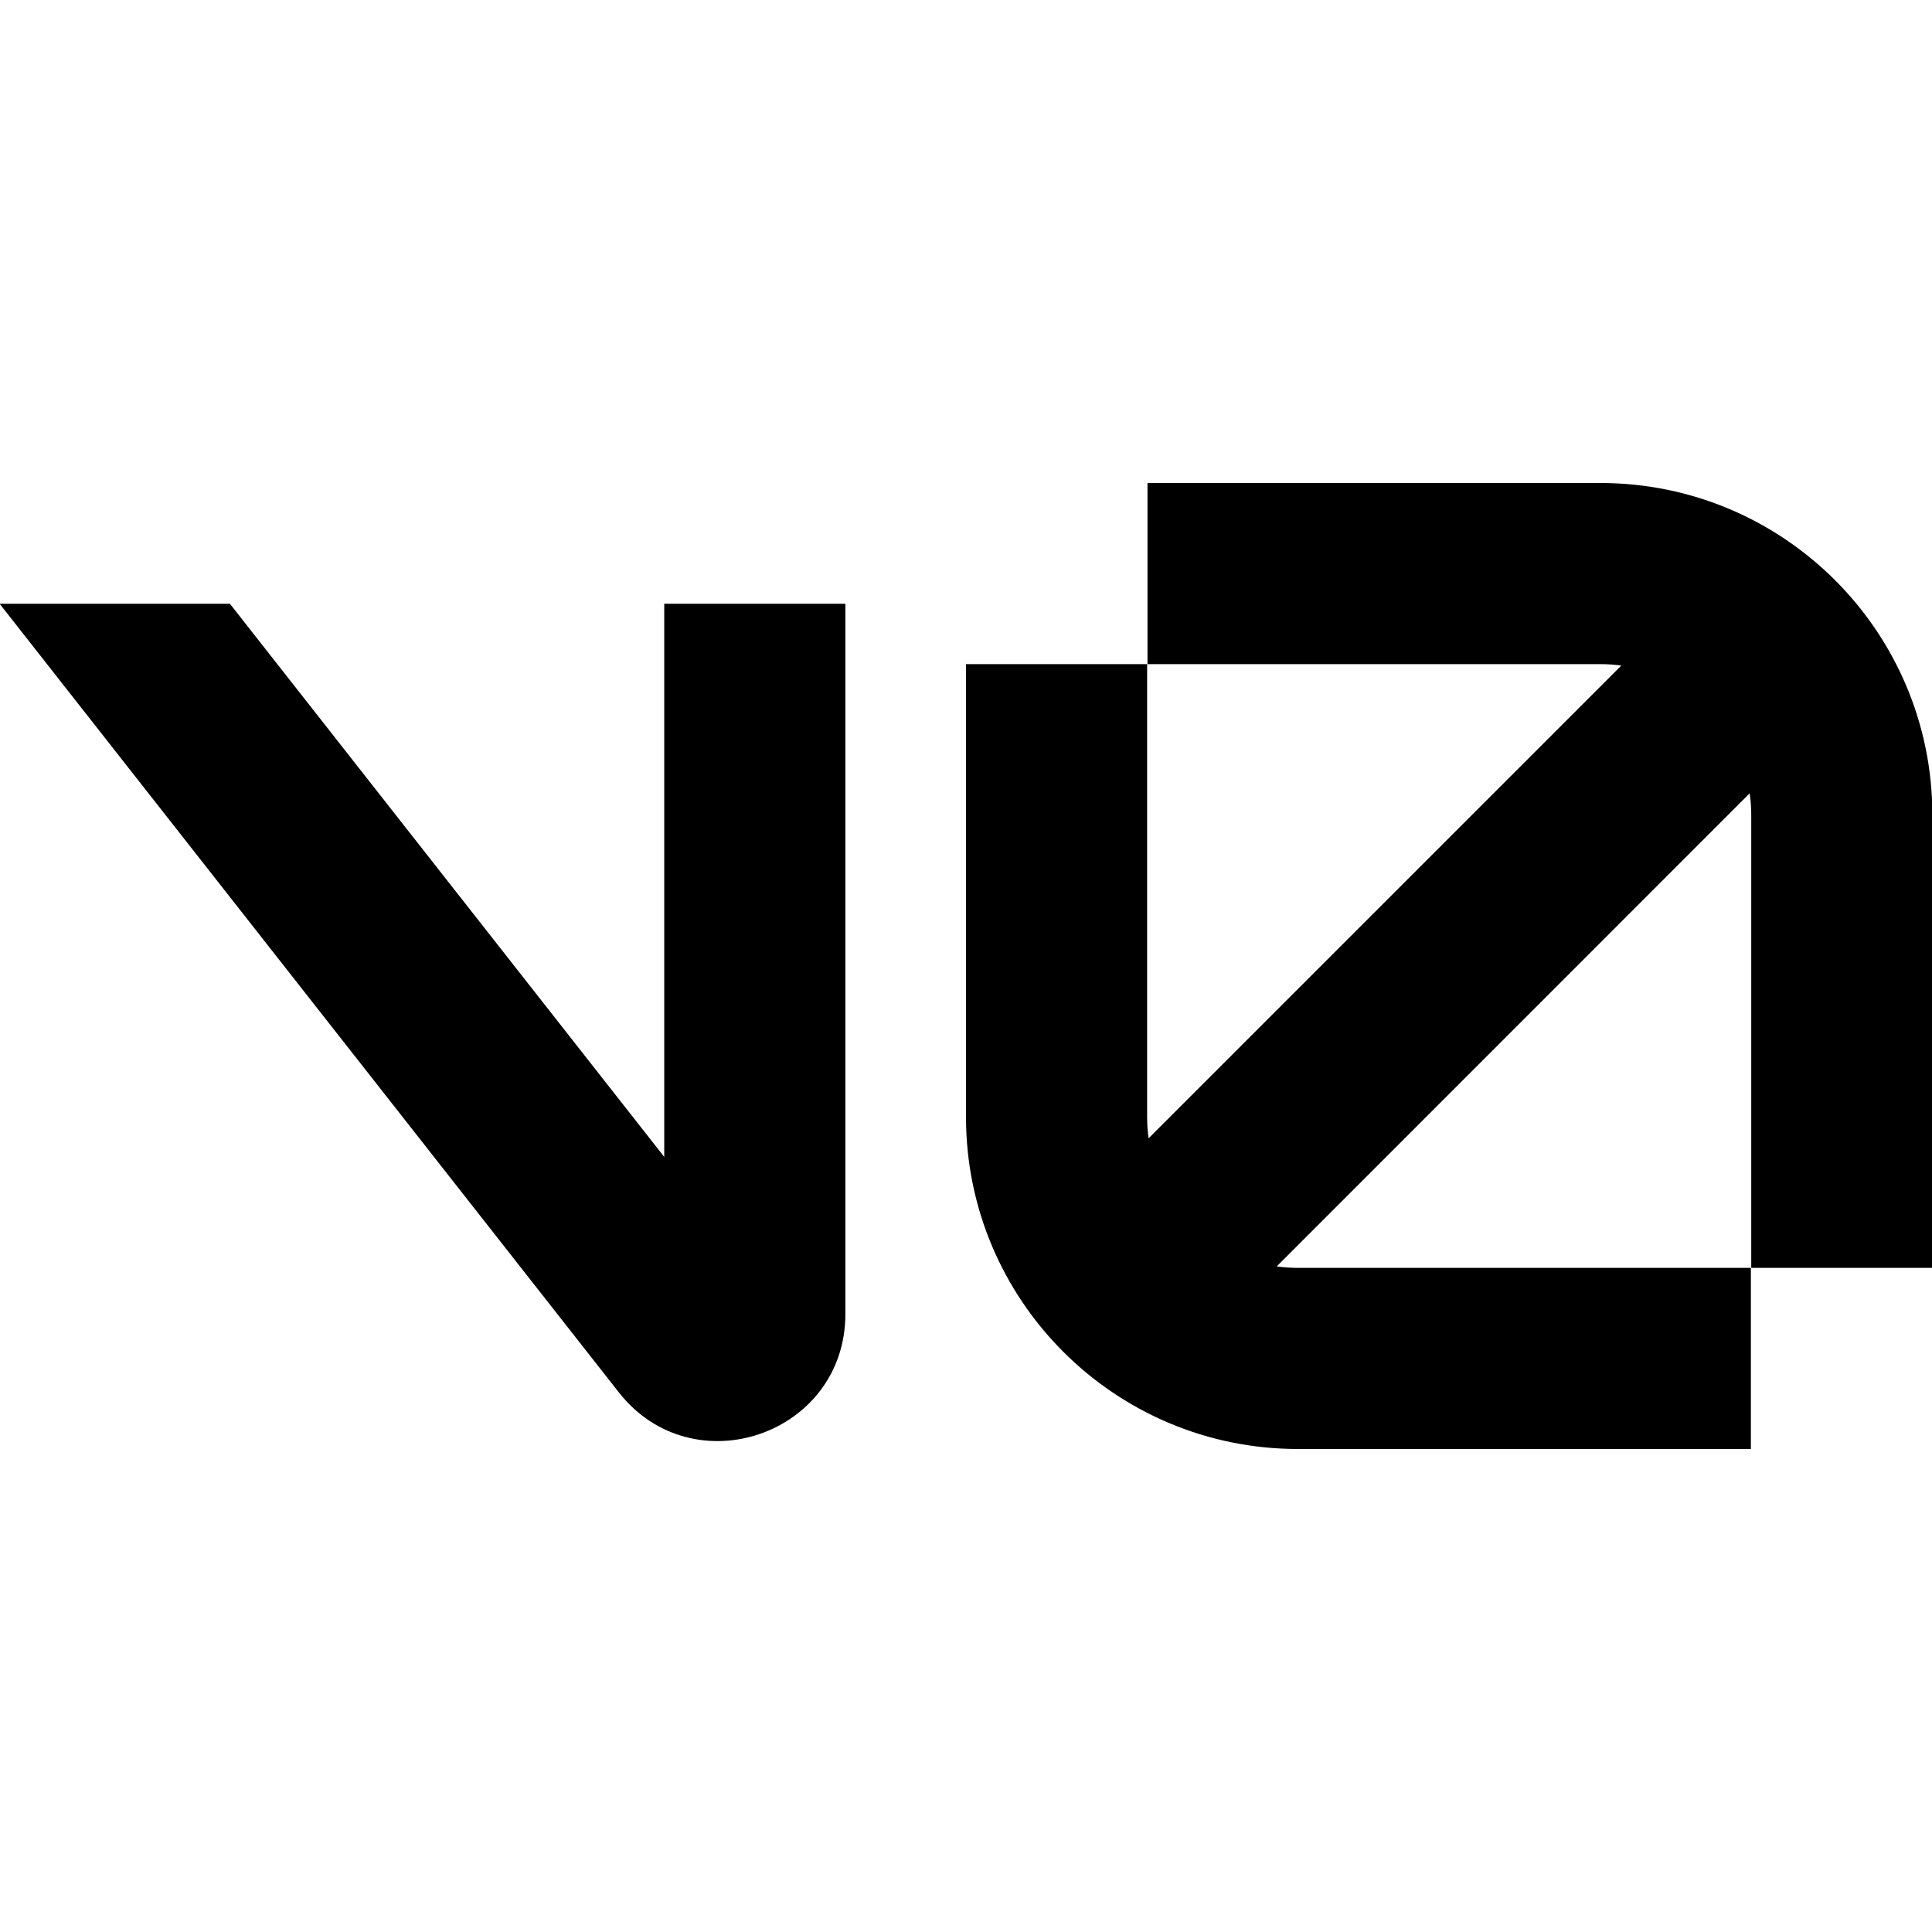
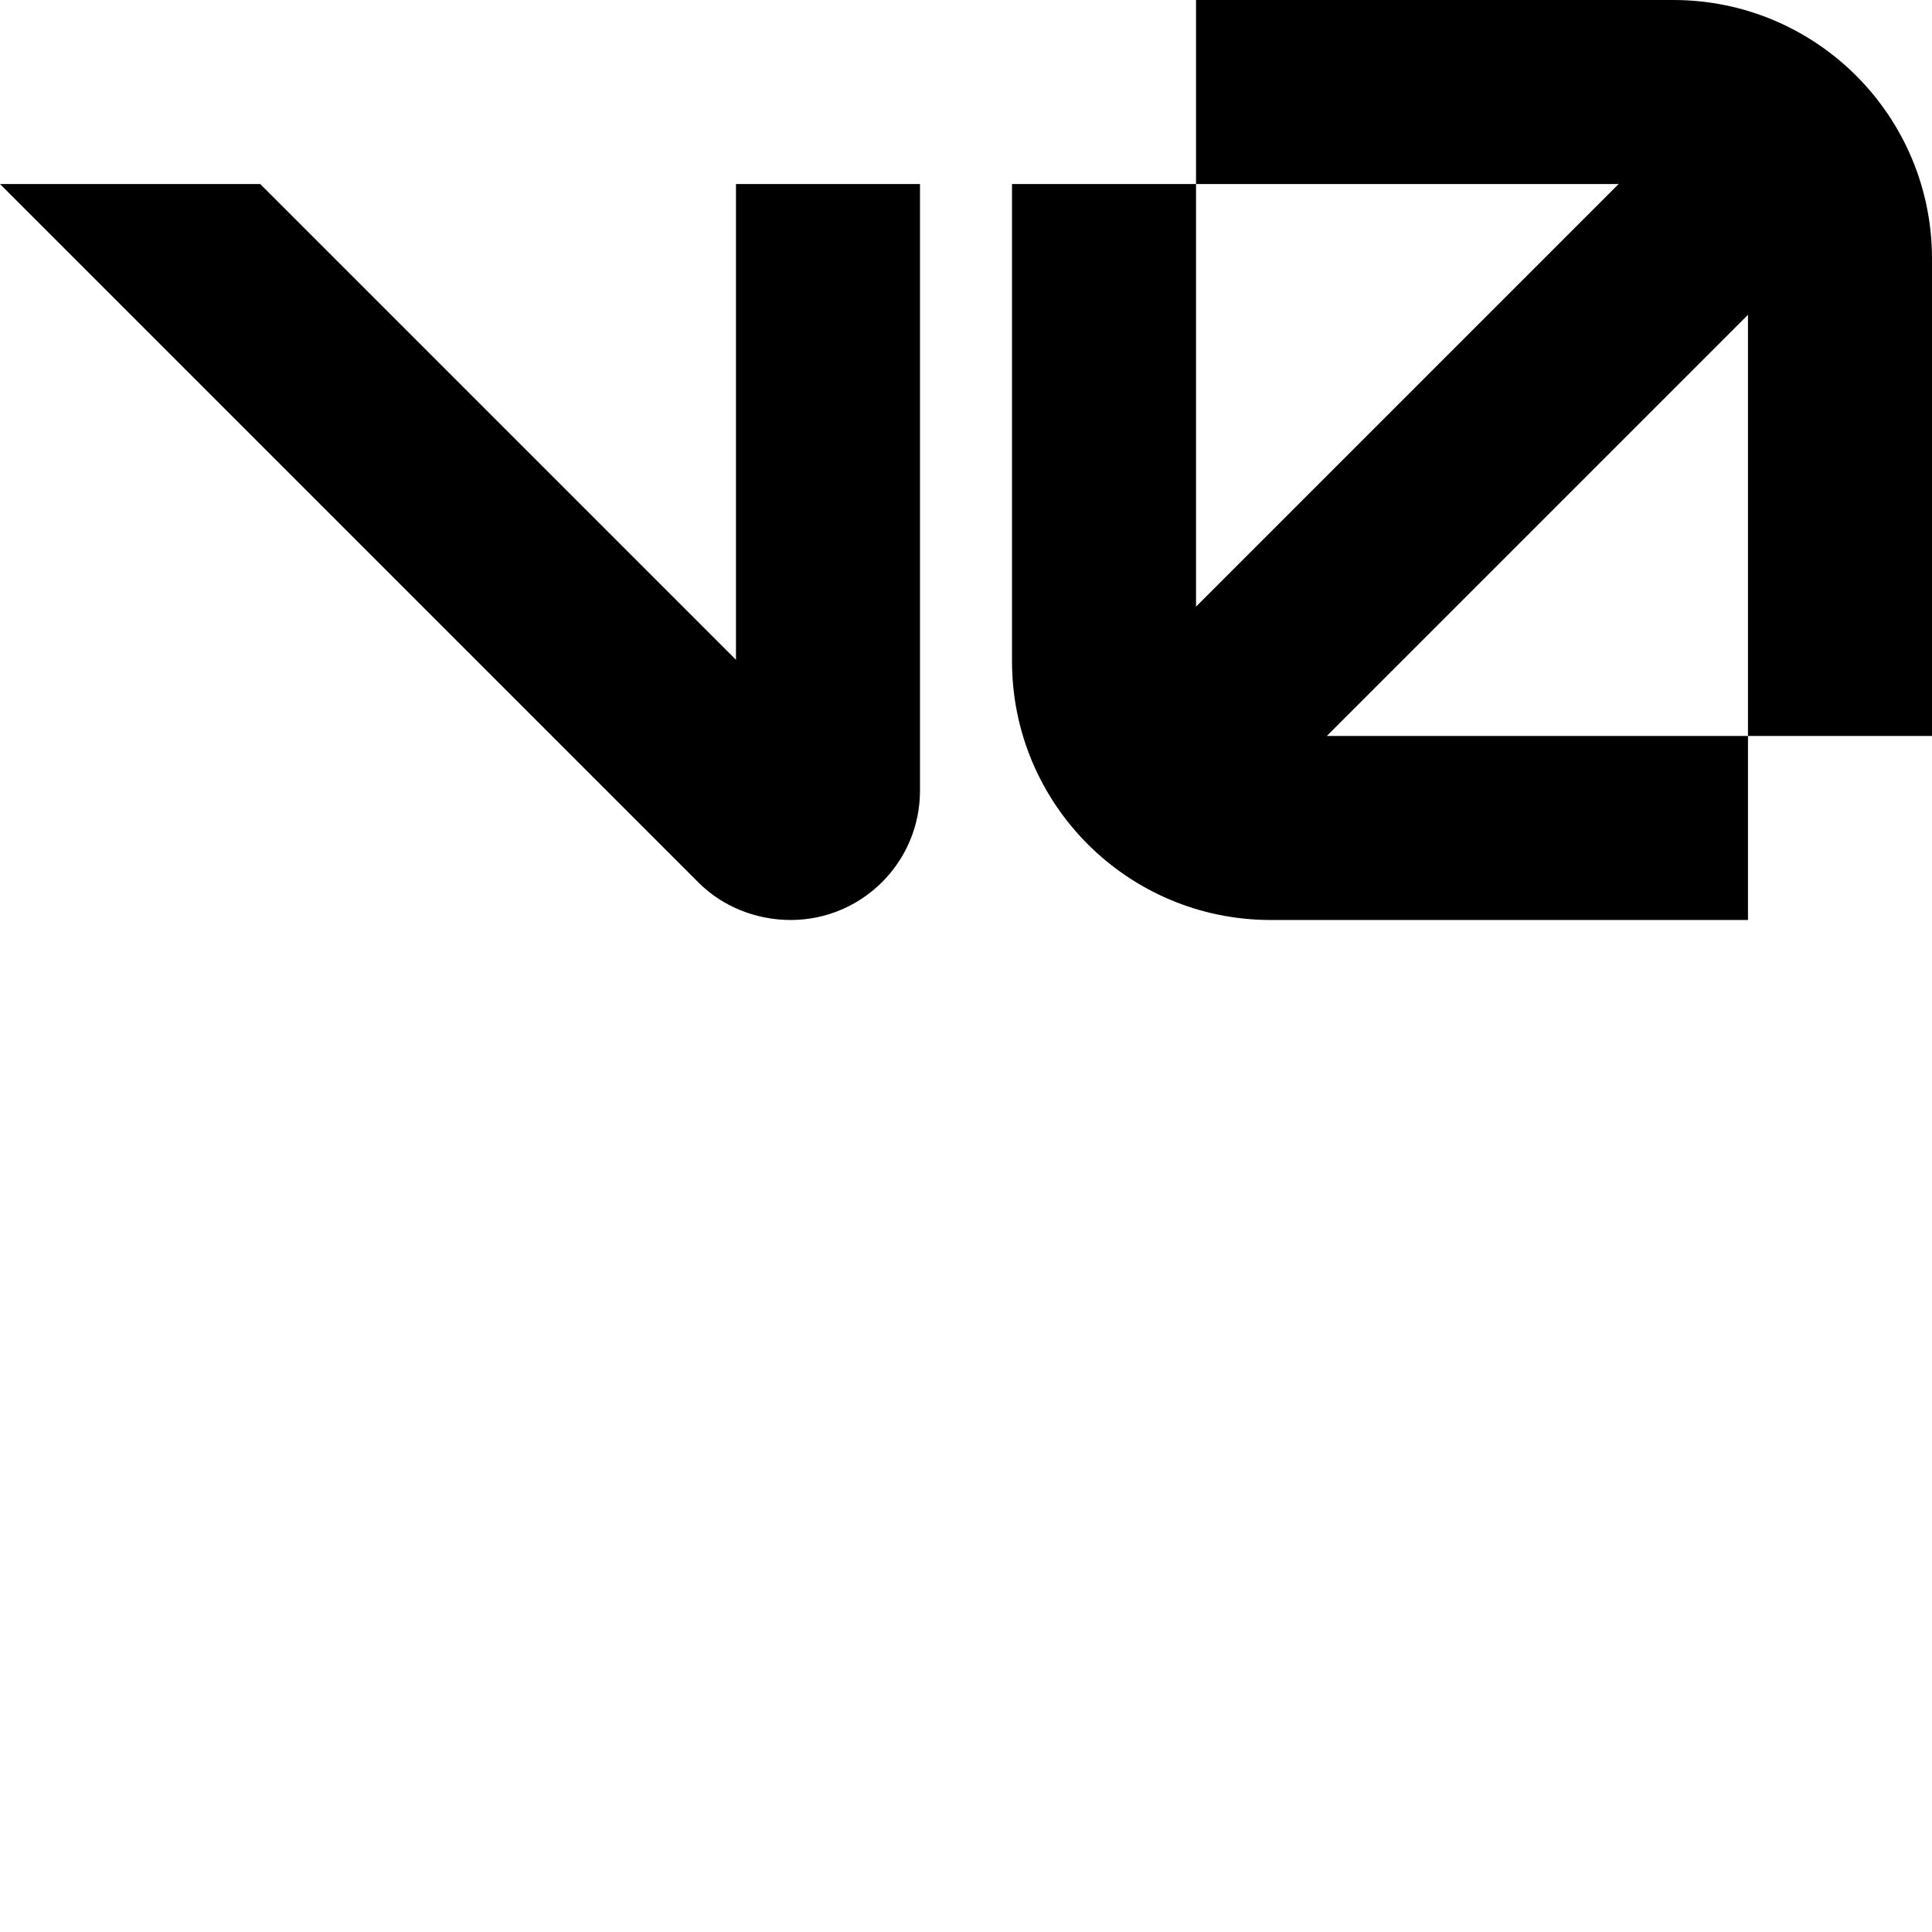
<svg aria-hidden="true" height="1em" stroke-linejoin="round" viewBox="0 0 16 16" width="1em">
-   <path fill-rule="evenodd" clip-rule="evenodd" d="M9.503 5.5H13.253C13.312 5.5 13.37 5.504 13.427 5.512L9.512 9.427C9.504 9.369 9.5 9.31 9.5 9.25L9.5 5.5L8 5.5L8 9.25C8 10.769 9.231 12 10.75 12H14.5V10.5L10.75 10.5C10.69 10.5 10.631 10.496 10.573 10.488L14.49 6.57C14.499 6.629 14.503 6.689 14.503 6.75V10.5H16.003V6.75C16.003 5.231 14.772 4 13.253 4H9.503V5.5ZM0 5V5.004L5.125 11.531C5.741 12.315 7.001 11.88 7.001 10.882V5H5.501V9.581L1.904 5H0Z" fill="currentColor" />
+   <path d="M6.095 5.464V1.524H7.619V6.548C7.619 7.139 7.139 7.619 6.548 7.619C6.265 7.619 5.986 7.51 5.786 7.31L0 1.524H2.155L6.095 5.464Z M16 6.095H14.476V2.607L10.988 6.095H14.476V7.619H10.524C9.34 7.619 8.381 6.66 8.381 5.476V1.524H9.905V5.024L13.405 1.524H9.905V0H13.857C15.041 0 16 0.959 16 2.143V6.095Z" fill="currentColor" />
</svg>
